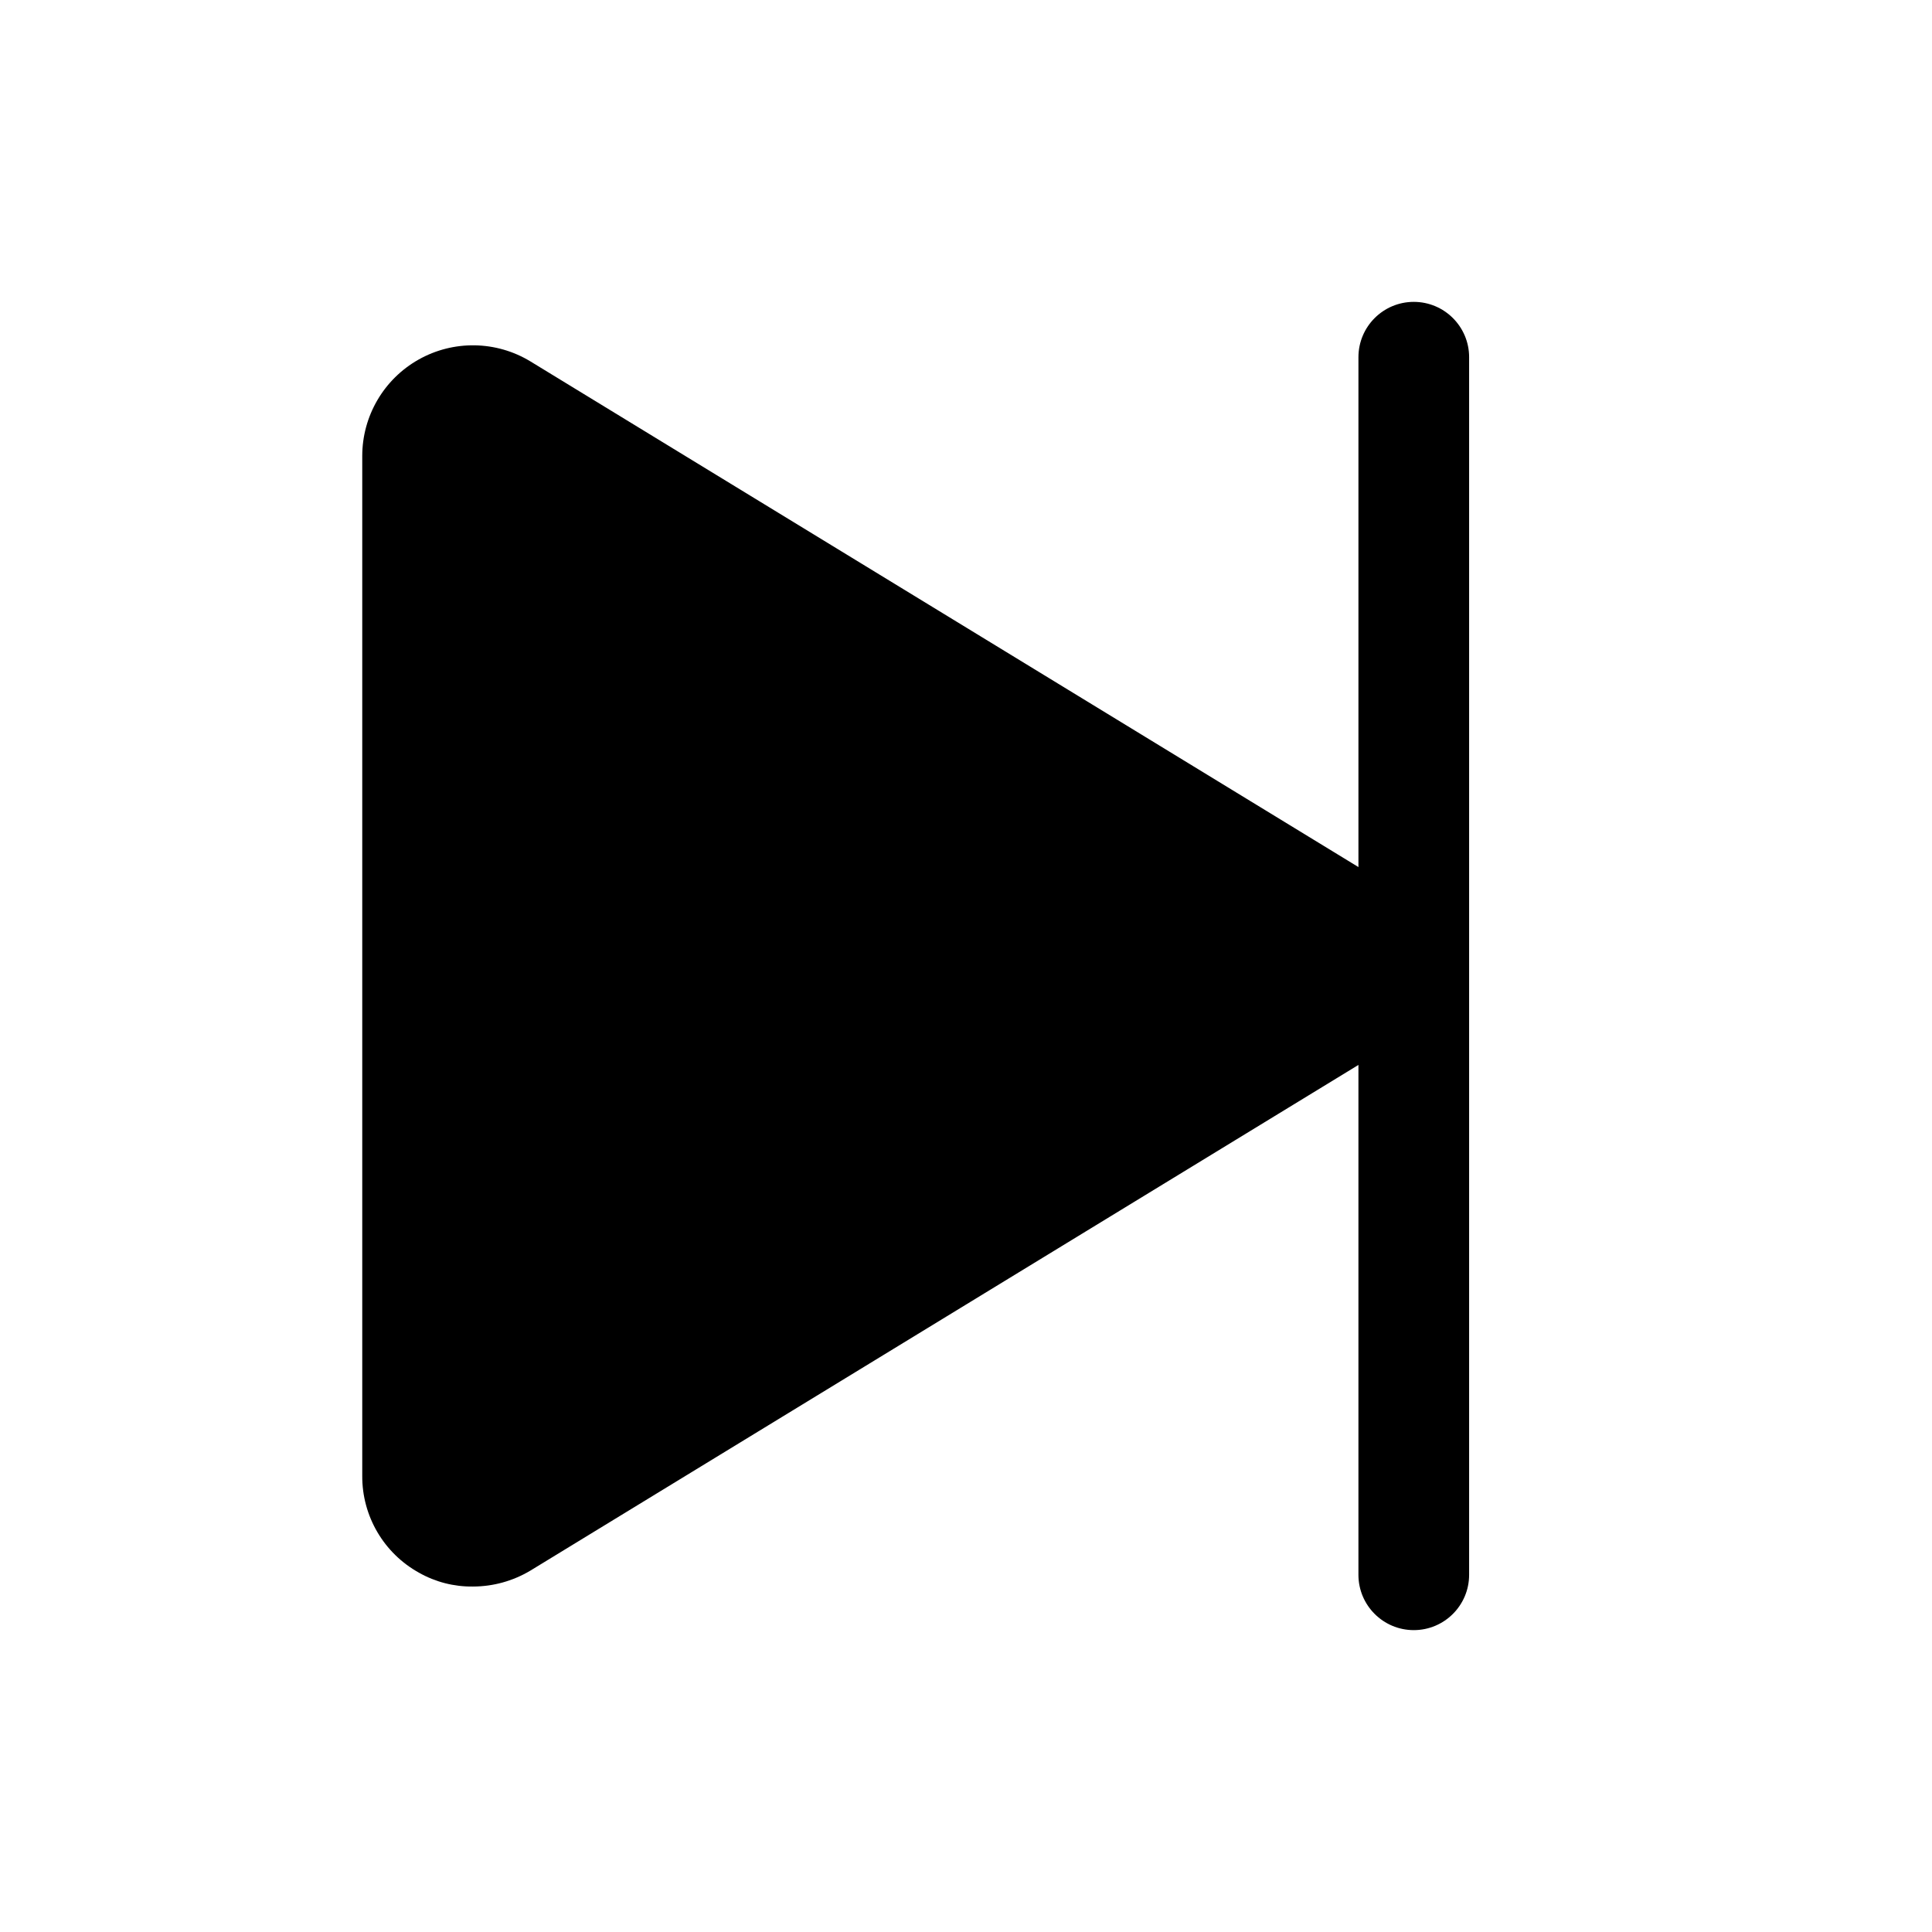
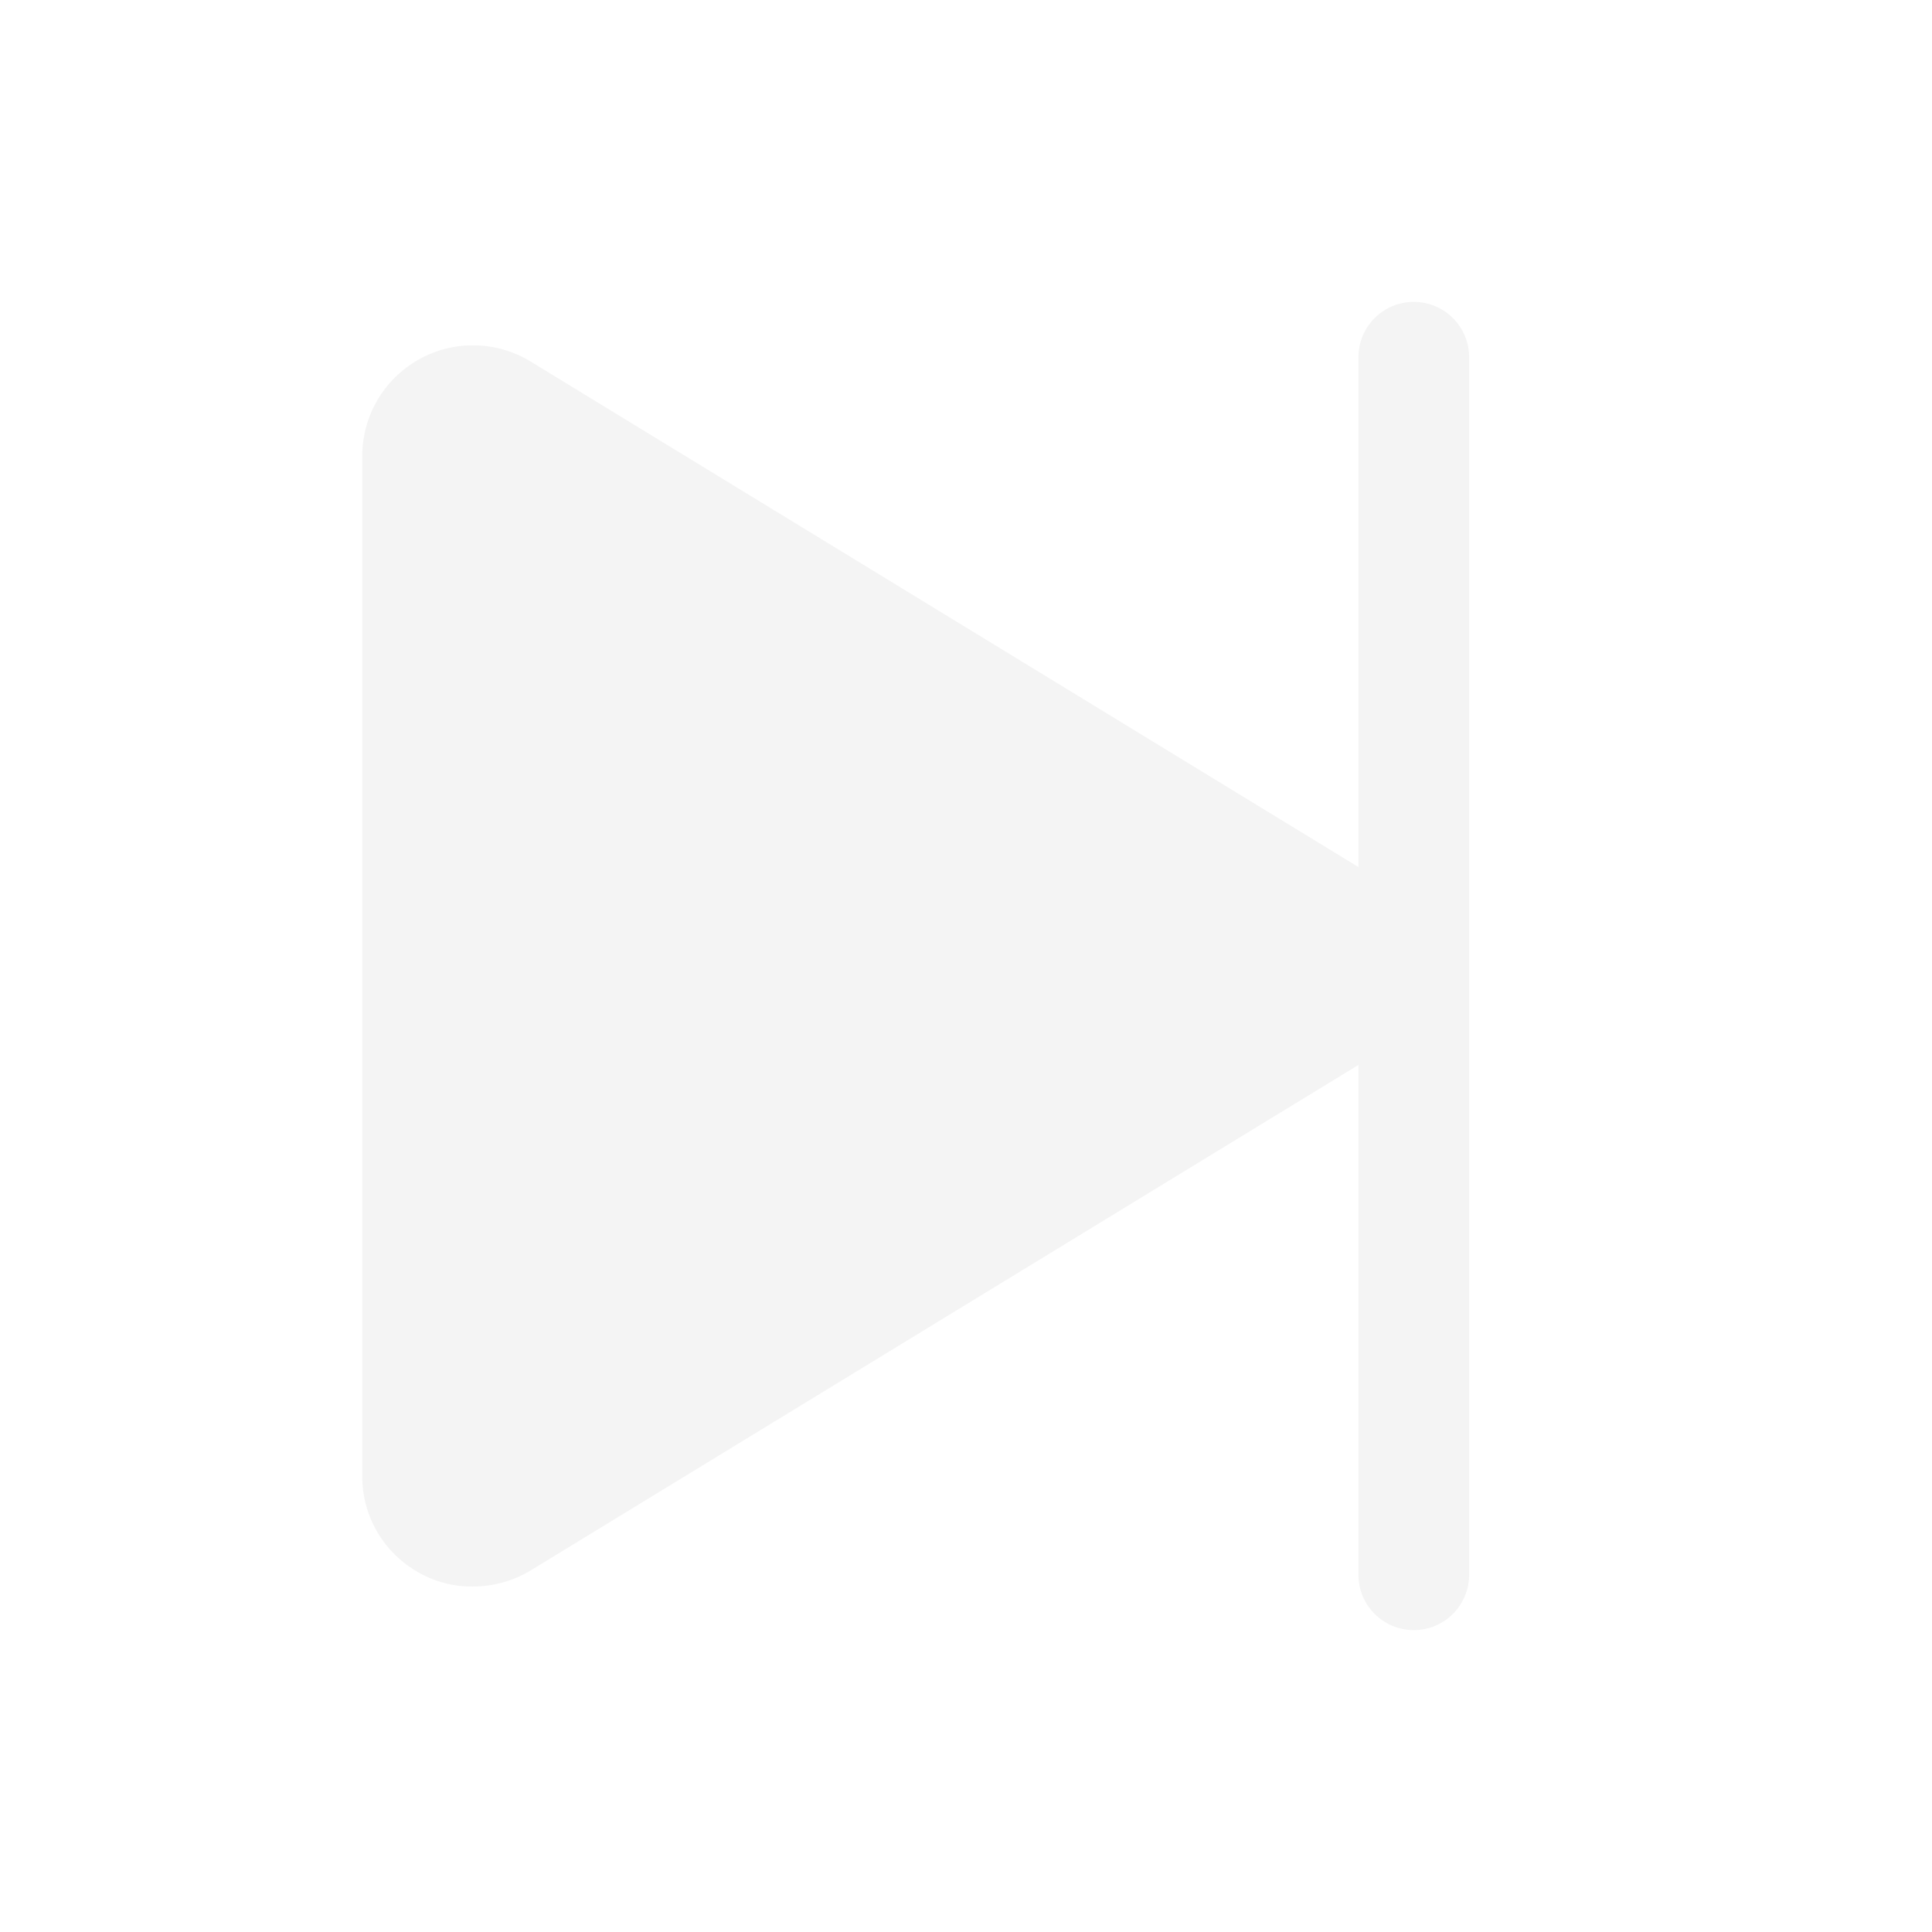
- <svg xmlns="http://www.w3.org/2000/svg" width="192" height="192" fill="#000000" viewBox="0 0 256 256" style="--darkreader-inline-fill: #000000;" data-darkreader-inline-fill="" version="1.1" id="svg40">
+ <svg xmlns="http://www.w3.org/2000/svg" width="192" height="192" fill="#f4f4f4" viewBox="0 0 256 256" style="--darkreader-inline-fill: #f4f4f4;" data-darkreader-inline-fill="" version="1.1" id="svg40">
  <defs id="defs44" />
  <rect width="256" height="256" fill="none" id="rect36" />
  <path d="M 194.666,47.333 V 208.666 a 7.333,7.333 0 0 1 -14.667,0 V 141.108 L 70.275,208.116 a 14.85,14.85 0 0 1 -7.608,2.108 14.117,14.117 0 0 1 -7.15,-1.833 A 14.575,14.575 0 0 1 48,195.558 V 60.442 A 14.667,14.667 0 0 1 70.275,47.883 L 180,114.891 V 47.333 a 7.333,7.333 0 0 1 14.667,0 z" id="path38" style="stroke-width:0.917" />
</svg>
